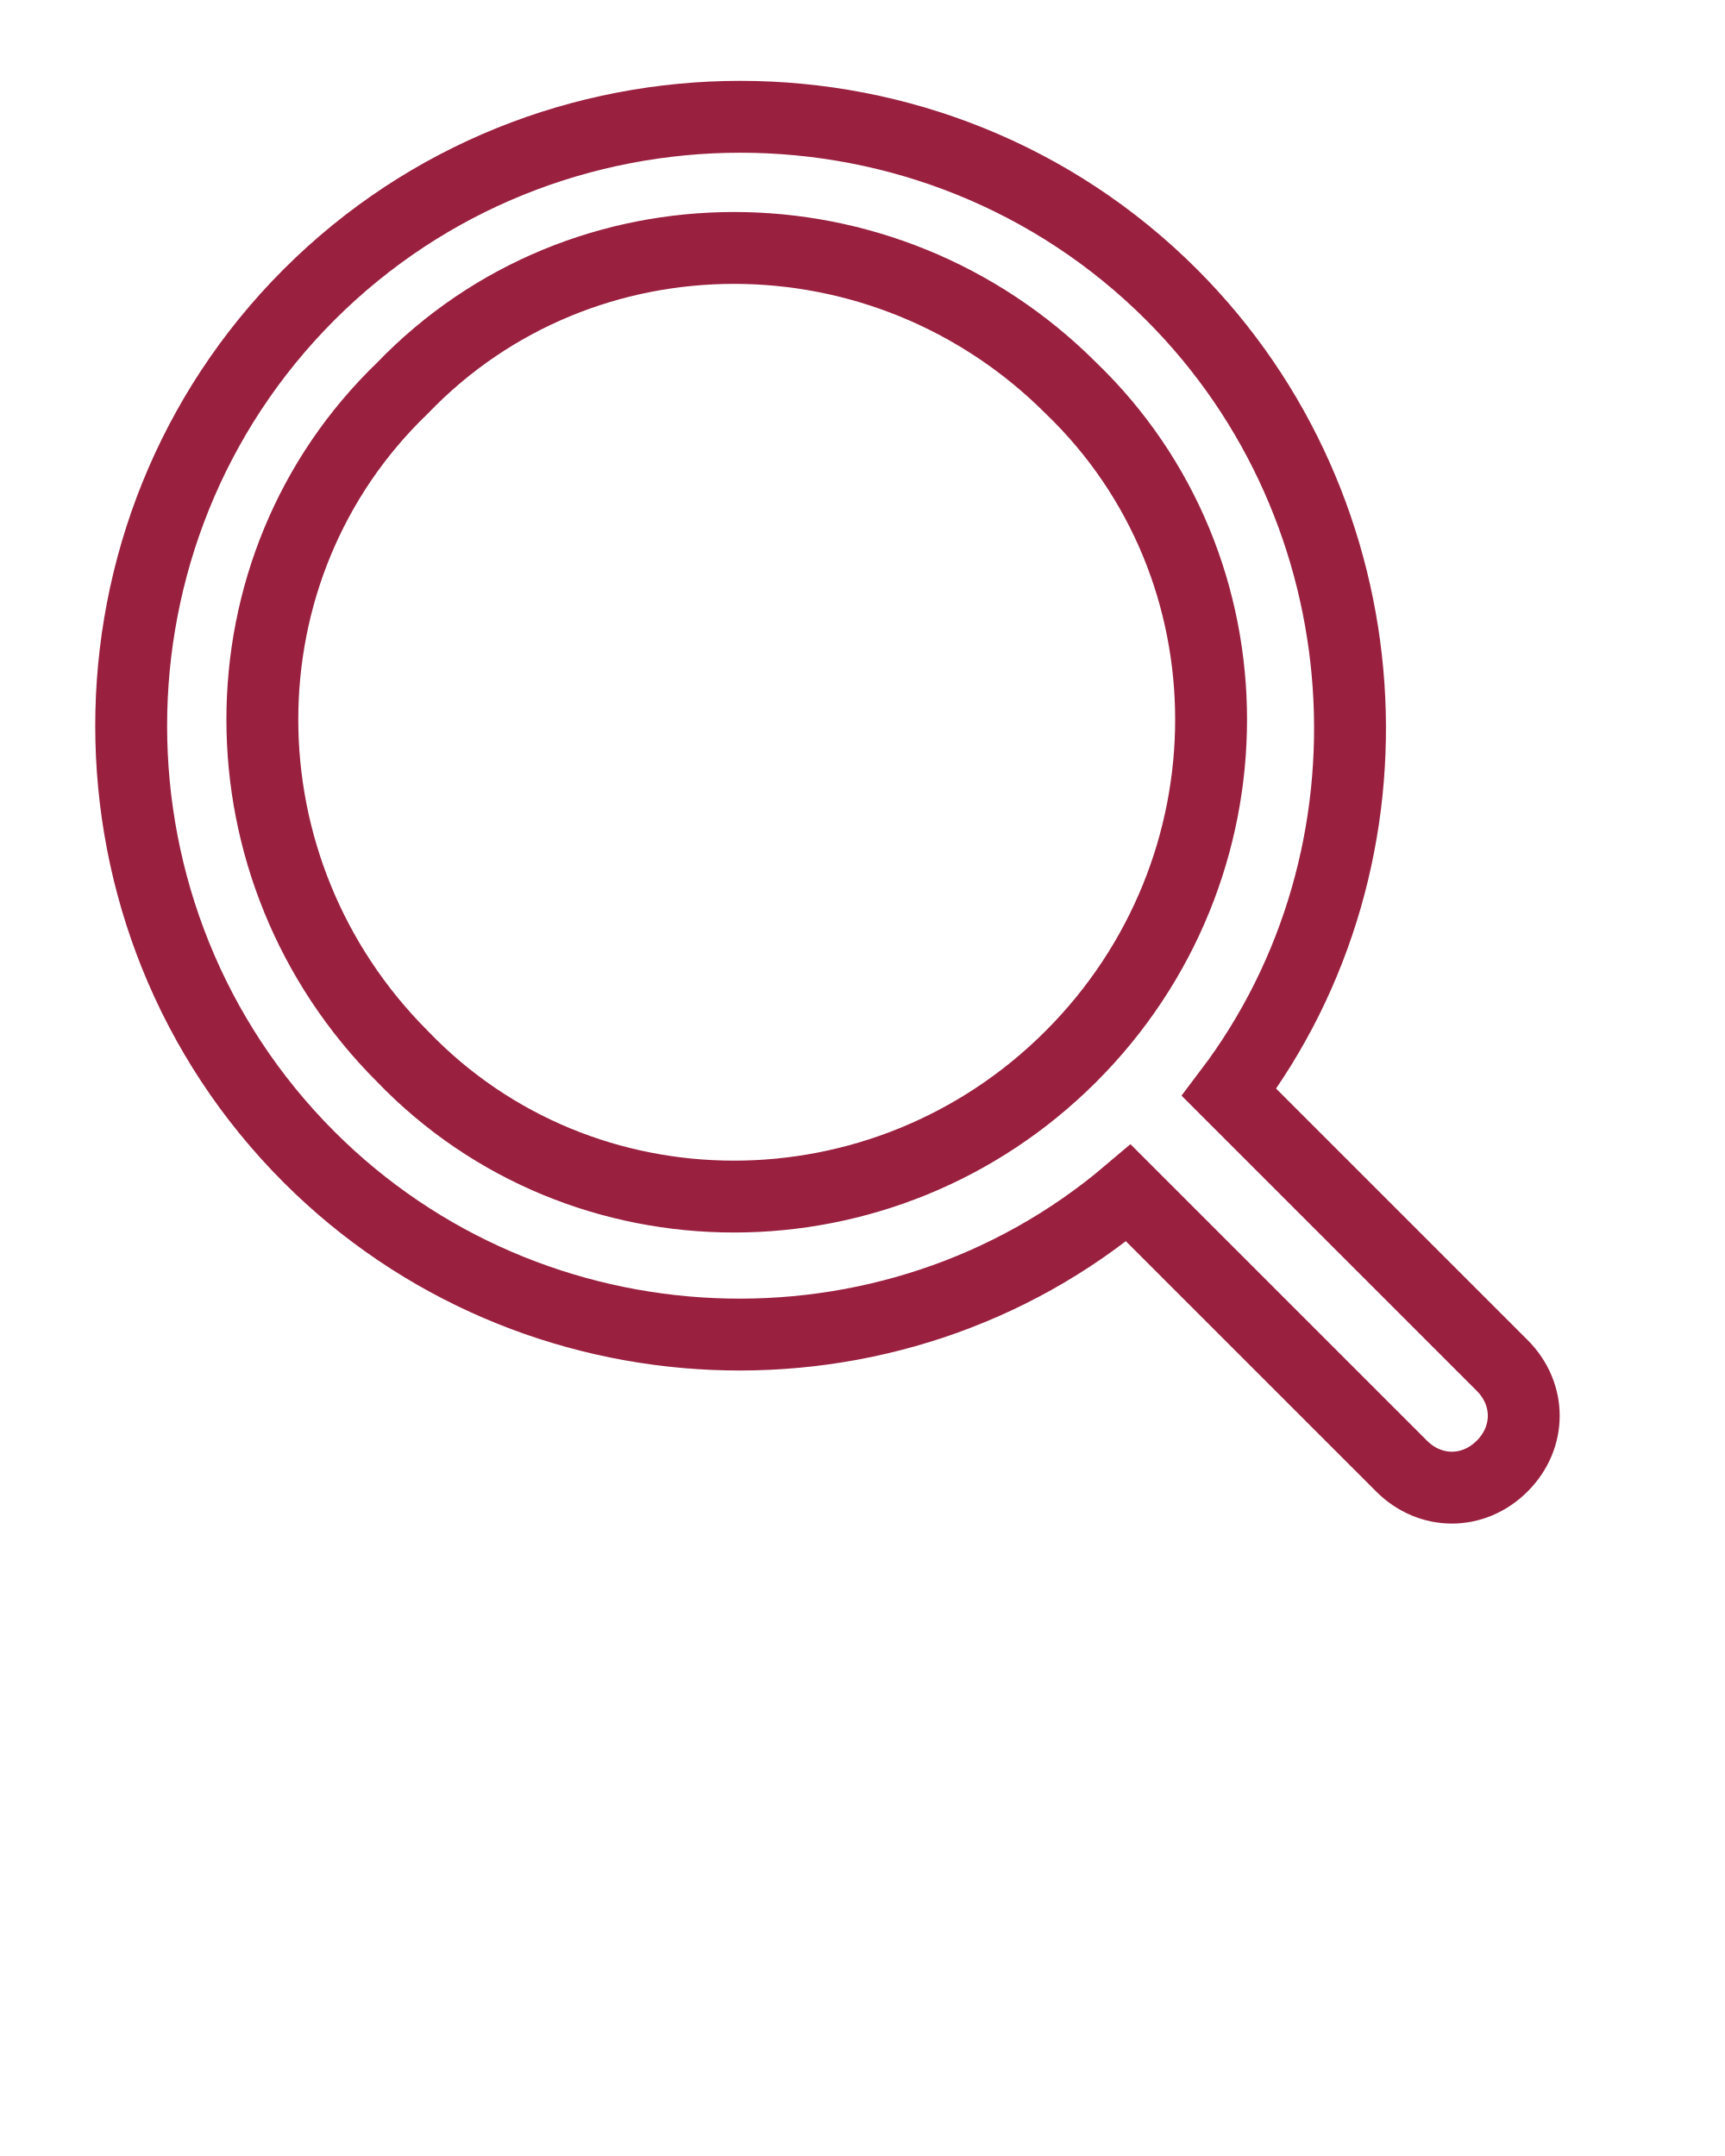
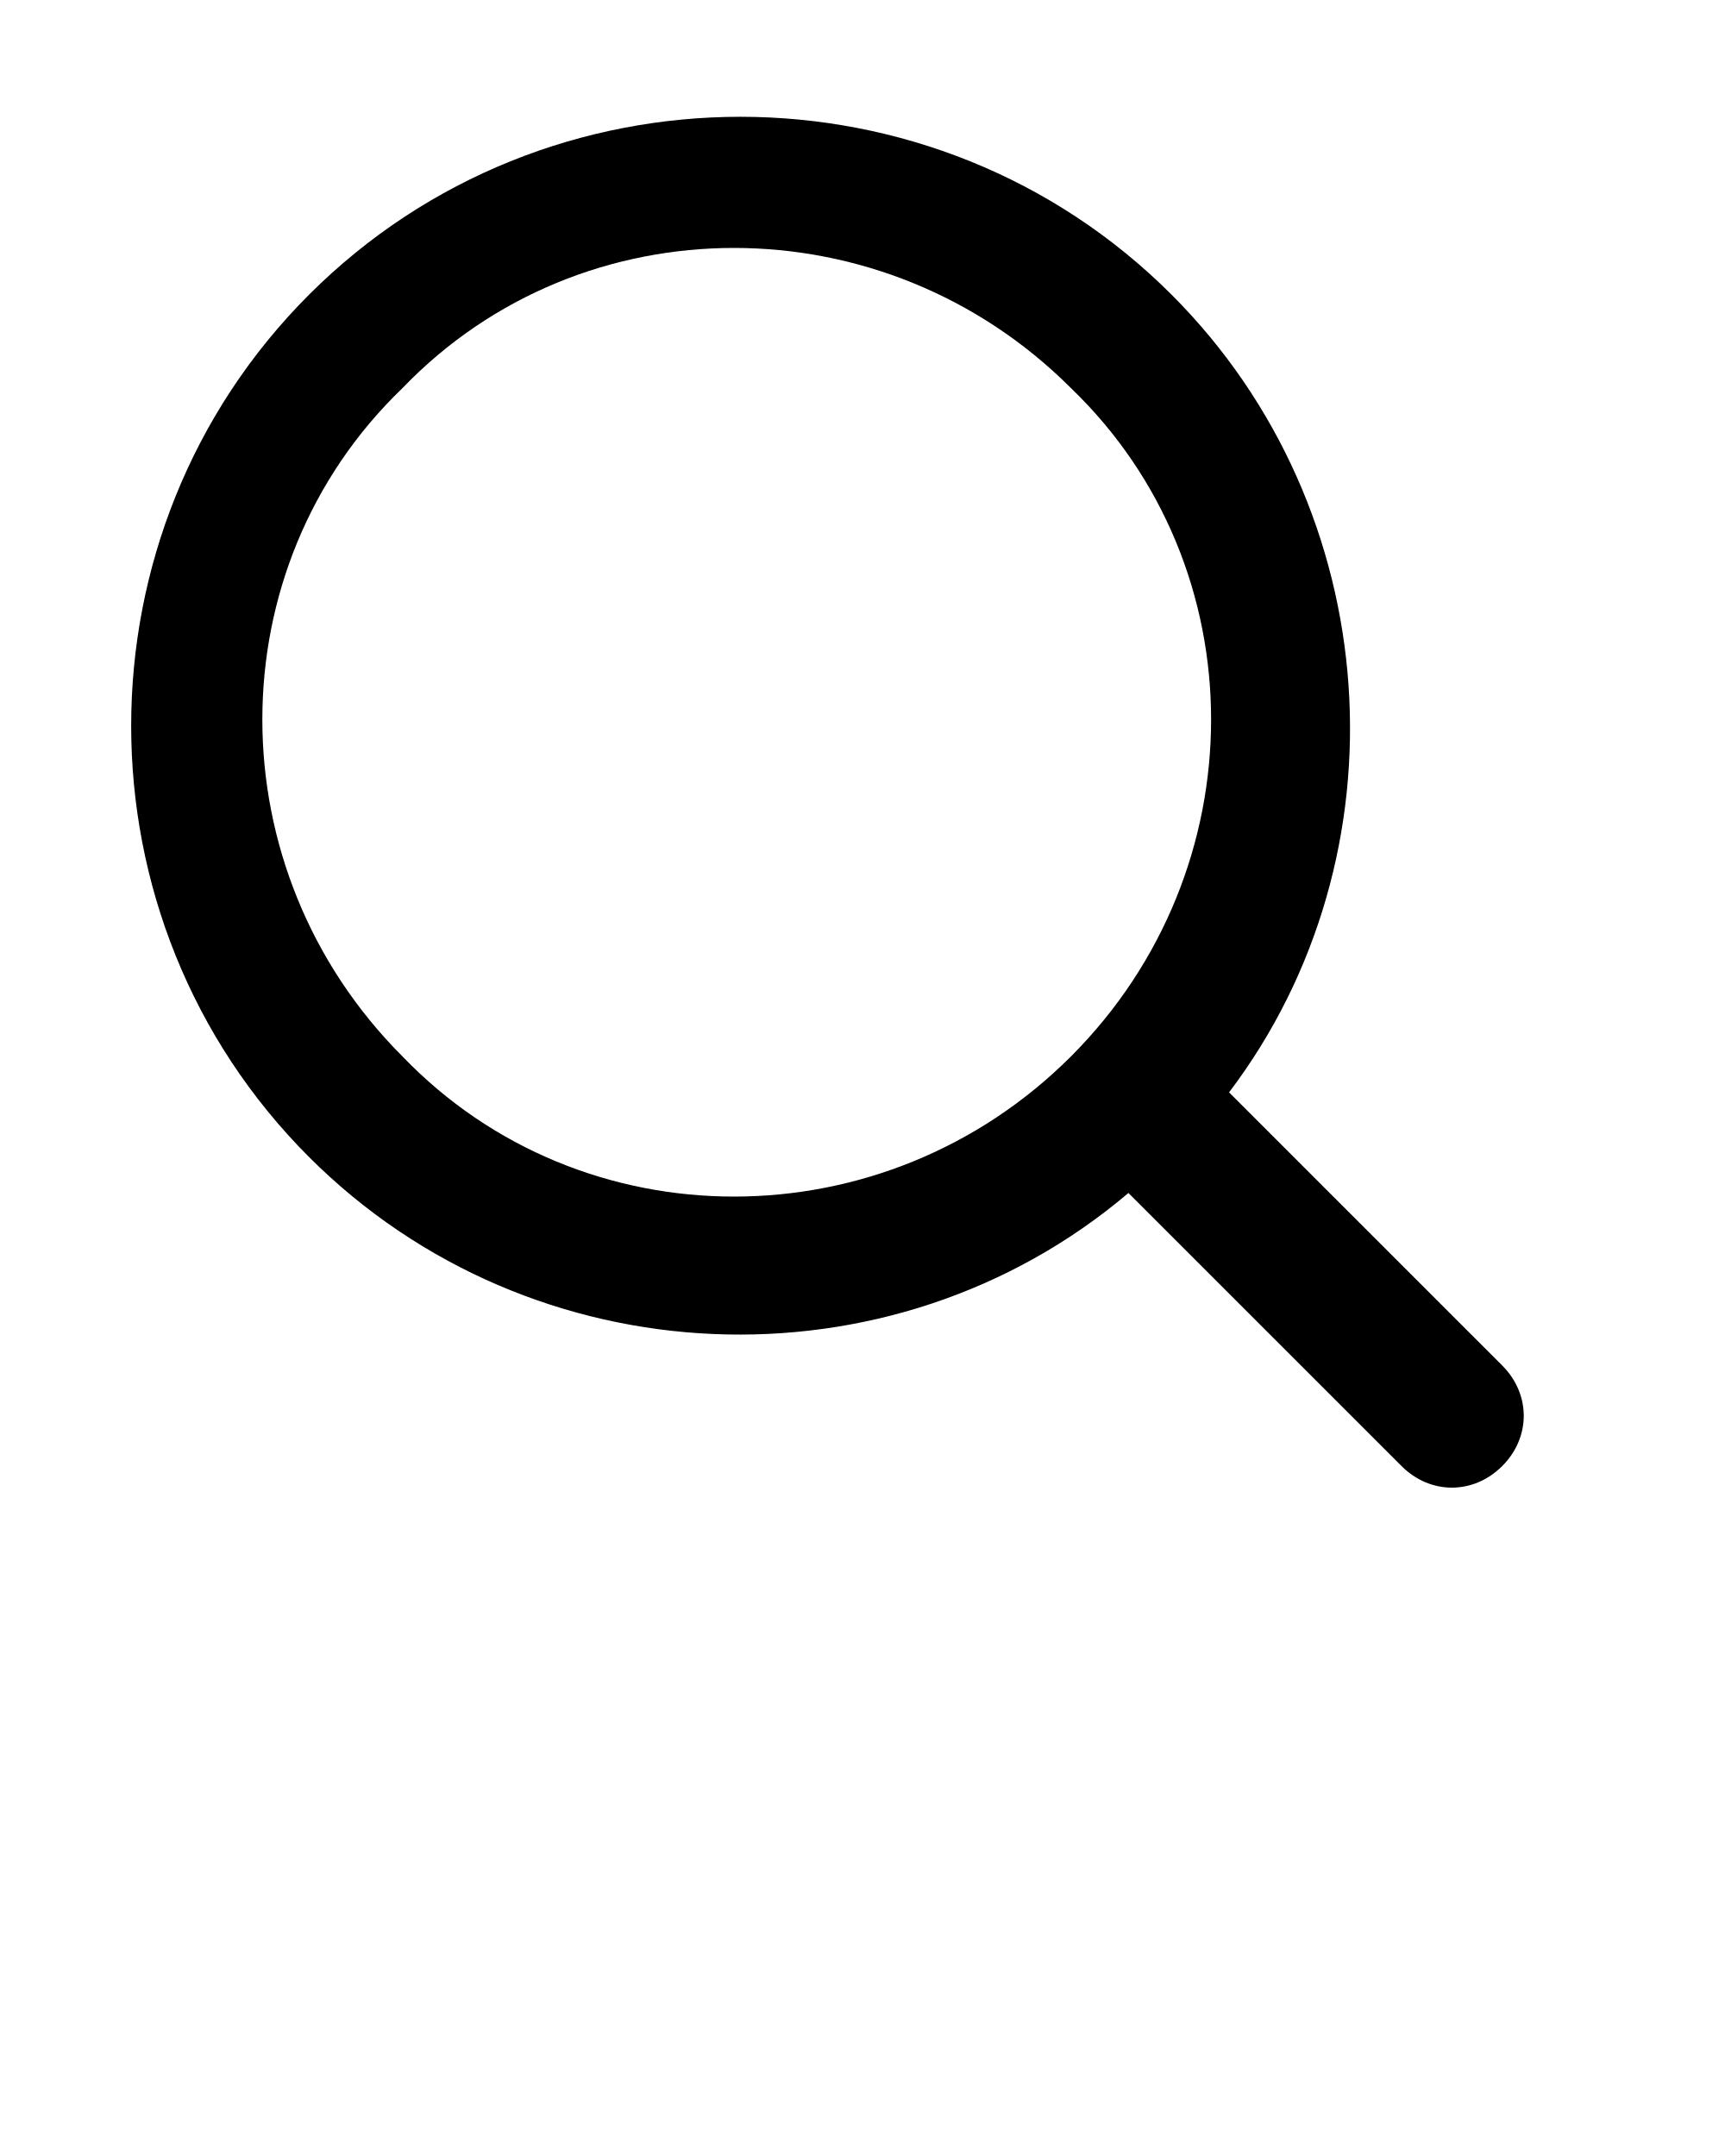
<svg xmlns="http://www.w3.org/2000/svg" version="1.1" id="Calque_1" x="0px" y="0px" viewBox="0 0 24 30" style="enable-background:new 0 0 24 30;" xml:space="preserve">
-   <style type="text/css">
- 	.st0{fill:none;stroke:#9A203F;stroke-miterlimit:10;}
- </style>
  <g>
    <g>
      <path class="st0" d="M14.9,14.7c2.6-2.6,2.6-6.8,0-9.3c-2.6-2.6-6.8-2.6-9.3,0C3,7.9,3,12.1,5.6,14.7    C8.1,17.3,12.3,17.3,14.9,14.7z M15.7,16.6c-3.3,2.8-8.3,2.6-11.4-0.5C1,12.8,1,7.4,4.3,4.1s8.7-3.3,12,0c3,3,3.3,7.8,0.8,11.1    l3.8,3.8c0.4,0.4,0.4,1,0,1.4s-1,0.4-1.4,0L15.7,16.6z" />
    </g>
  </g>
</svg>
